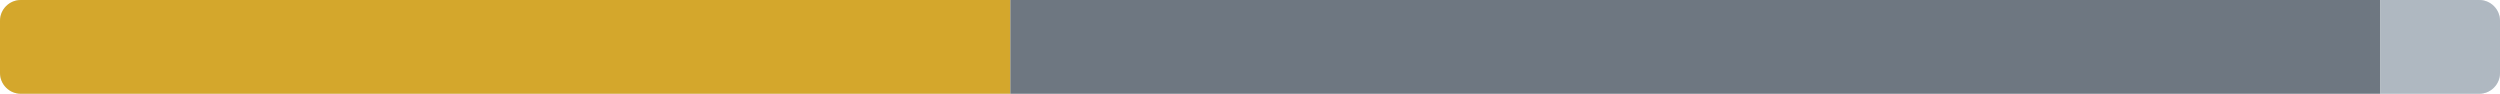
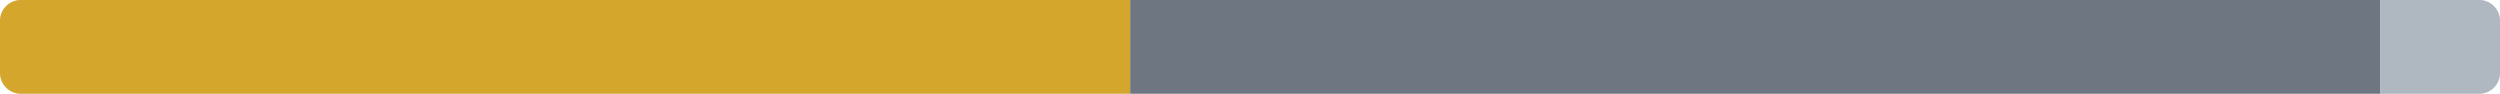
- <svg xmlns="http://www.w3.org/2000/svg" width="480" height="18" viewBox="0 0 480 18" role="img" aria-label="AWS: terraform-aws-modules: 0 ported, 17 partial, 23 blocked, 2 not started of 42 modules">
+ <svg xmlns="http://www.w3.org/2000/svg" width="480" height="18" viewBox="0 0 480 18" role="img" aria-label="AWS: terraform-aws-modules: 0 ported, 19 partial, 21 blocked, 2 not started of 42 modules">
  <clipPath id="r">
    <rect width="480" height="18" rx="4" />
  </clipPath>
  <g clip-path="url(#r)">
    <rect width="480" height="18" fill="#8c959f" fill-opacity="0.25" />
-     <rect x="0" width="194" height="18" fill="#d4a72c" />
-     <rect x="194" width="263" height="18" fill="#6e7781" />
+     <rect x="0" width="217" height="18" fill="#d4a72c" />
+     <rect x="217" width="240" height="18" fill="#6e7781" />
    <rect x="457" width="23" height="18" fill="#afb8c1" />
  </g>
</svg>
